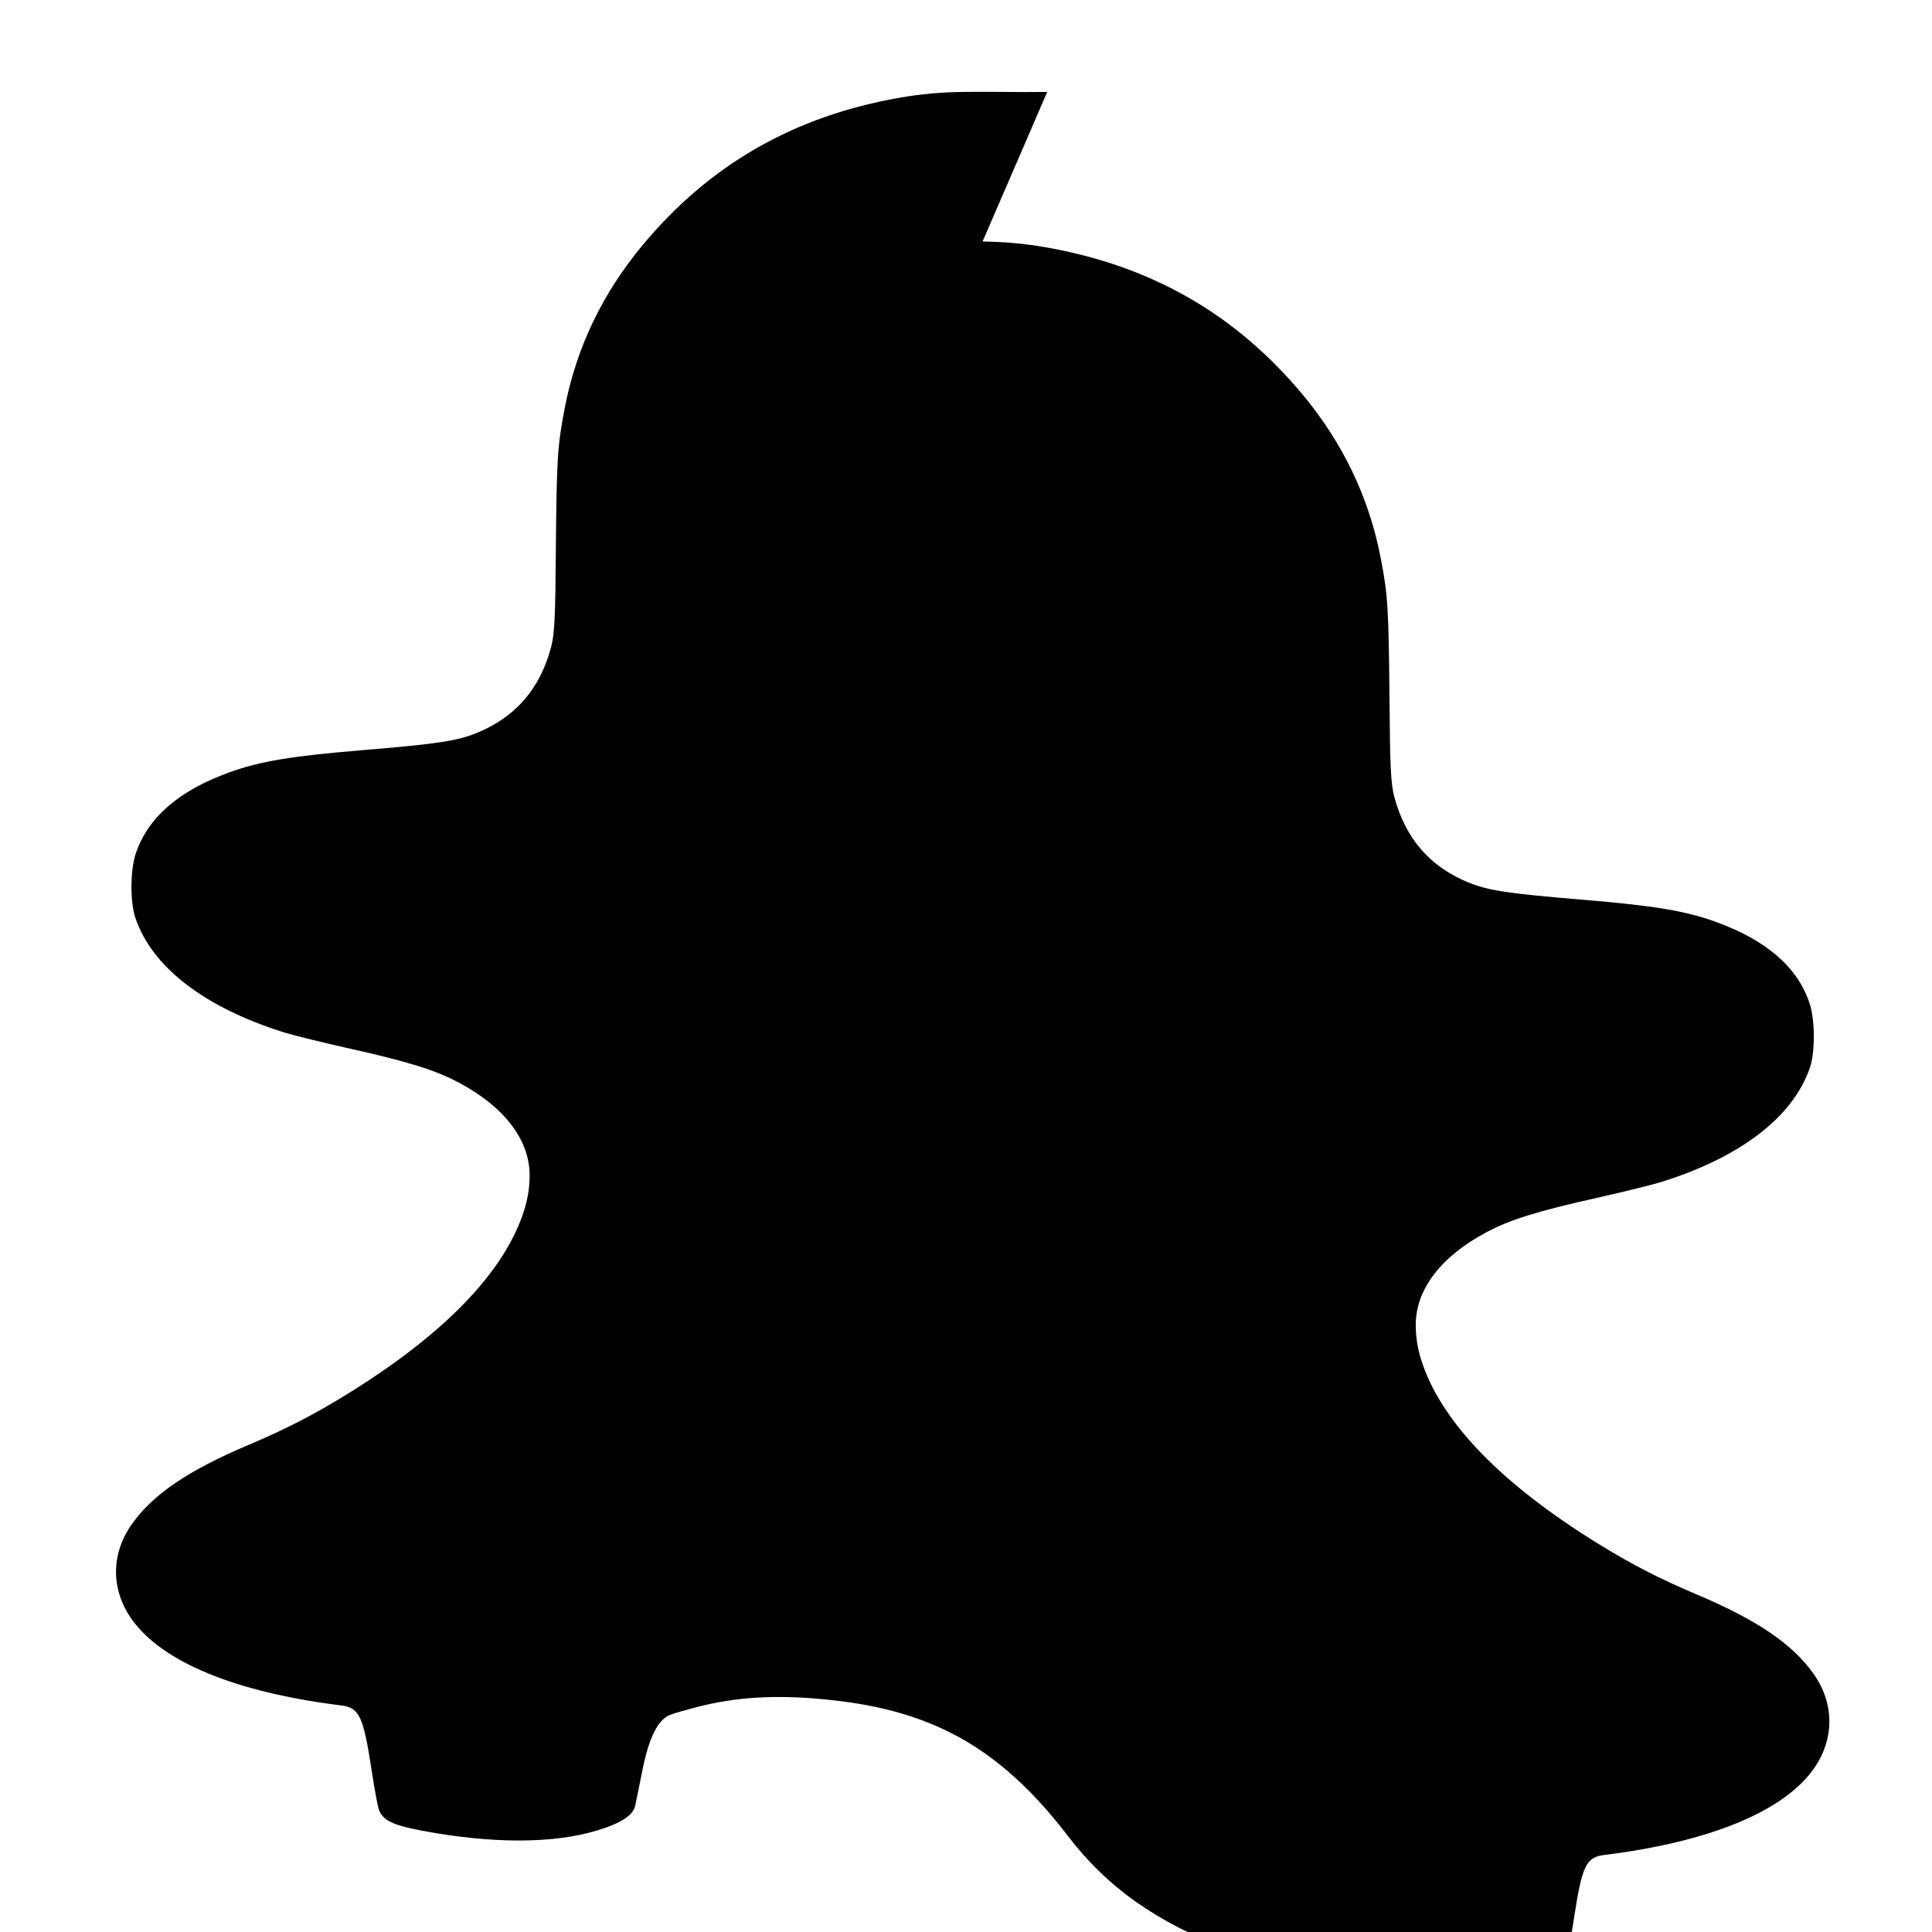
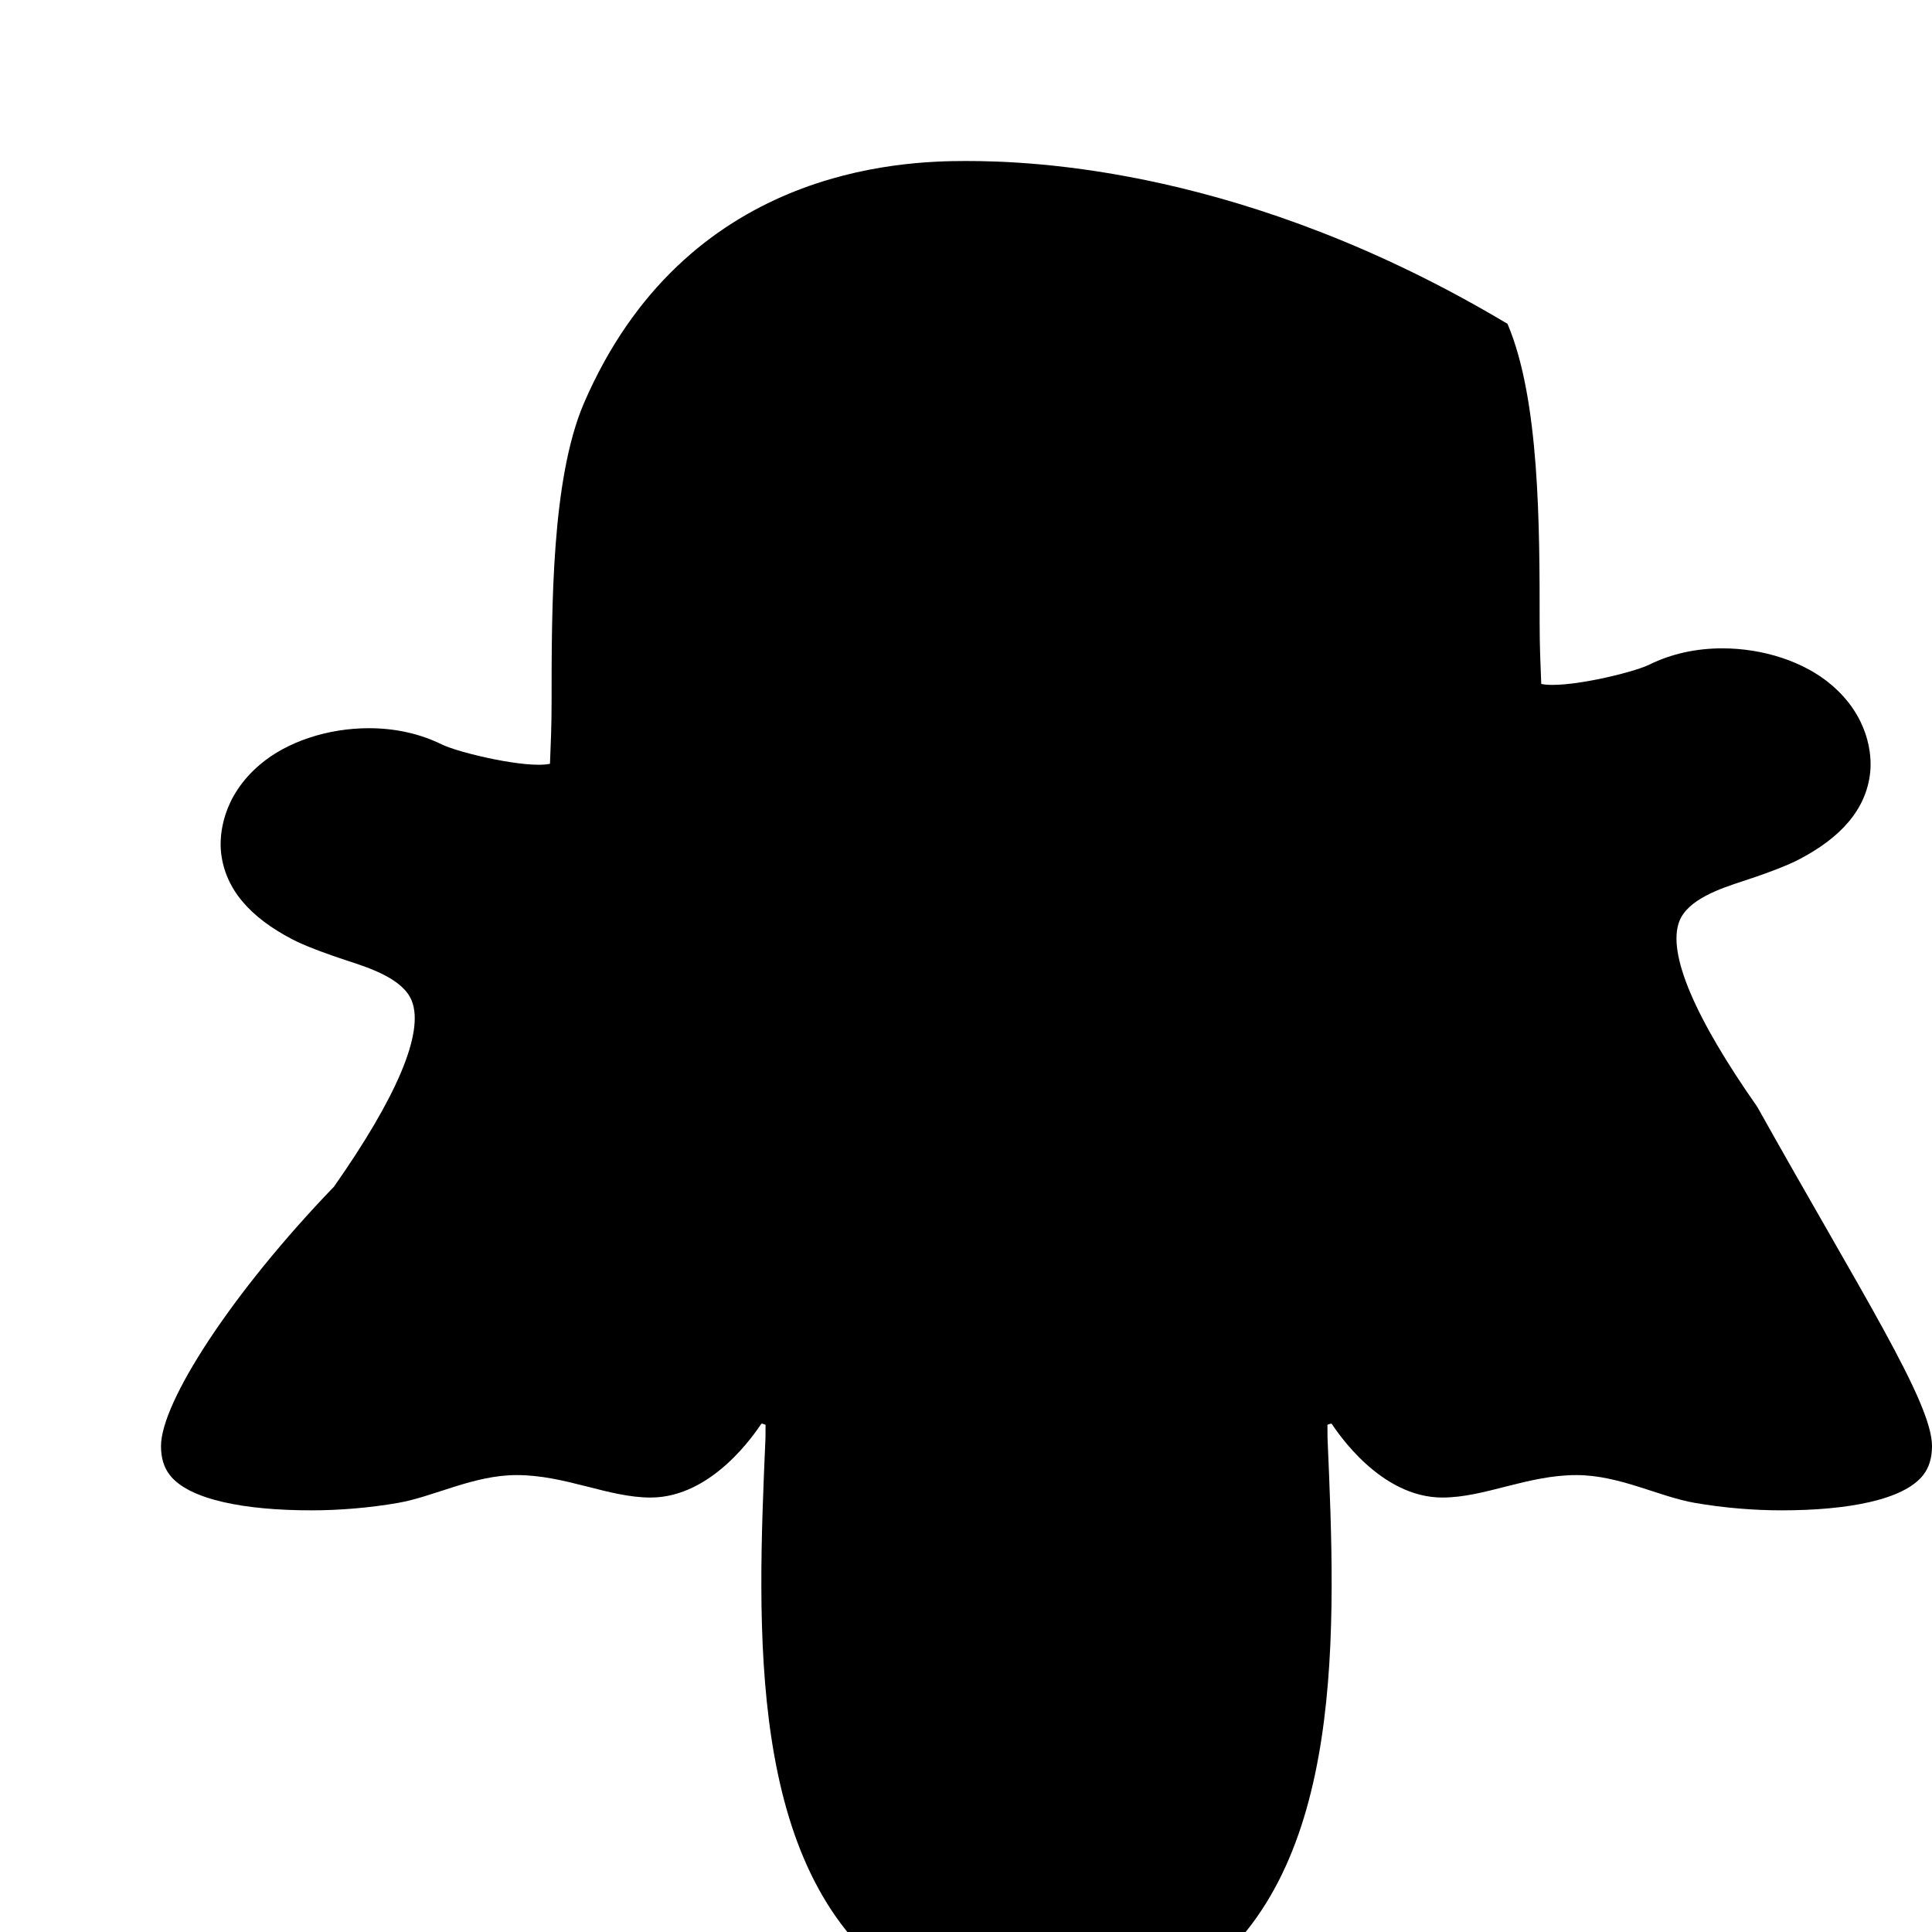
<svg xmlns="http://www.w3.org/2000/svg" viewBox="0 0 24 24" fill="currentColor">
-   <path d="M12.206 3c.262.003.52.026.773.07 1.324.229 2.378.836 3.214 1.845.482.583.814 1.258.96 2.024.088.462.097.606.108 1.753.006.825.016 1.043.059 1.205.138.518.442.87.923 1.066.245.1.494.137 1.41.213.894.074 1.28.138 1.662.276.63.229 1.014.562 1.163 1.008.07.207.072.605.006.8-.207.613-.86 1.115-1.85 1.424-.11.034-.458.12-.774.191-.766.171-1.104.276-1.4.435-.562.3-.873.71-.873 1.147 0 .147.021.285.064.424.238.77.992 1.552 2.222 2.308.405.249.75.426 1.2.616.75.317 1.19.614 1.453.984.265.37.265.82 0 1.19-.38.529-1.295.903-2.603 1.065-.22.027-.272.139-.37.783-.038.251-.082.486-.097.522-.053.123-.167.181-.525.264-.543.127-1.309.127-2.18.002-.49-.07-.961-.195-1.48-.392-.905-.344-1.515-.774-2.01-1.422-.482-.63-.98-1.058-1.542-1.32-.425-.198-.883-.313-1.466-.37-.615-.06-1.105-.032-1.593.094-.142.037-.294.08-.337.098-.147.058-.258.276-.337.66-.047.227-.088.435-.094.463-.025.123-.17.22-.472.312-.548.167-1.314.167-2.185.002-.358-.068-.472-.126-.525-.25-.015-.035-.06-.27-.097-.522-.099-.643-.15-.755-.37-.782-1.31-.162-2.223-.536-2.603-1.066-.265-.37-.265-.818 0-1.189.262-.37.702-.667 1.452-.984.45-.19.795-.367 1.2-.616 1.23-.756 1.985-1.538 2.223-2.308.043-.139.064-.277.064-.424 0-.437-.311-.847-.873-1.147-.297-.16-.635-.264-1.4-.435-.317-.071-.664-.157-.774-.191-.99-.31-1.644-.811-1.85-1.424-.067-.196-.065-.593.005-.8.15-.446.533-.78 1.163-1.008.383-.138.769-.202 1.662-.276.917-.076 1.166-.113 1.41-.213.482-.196.786-.548.924-1.066.043-.162.053-.38.059-1.205.01-1.147.02-1.291.108-1.753.145-.766.477-1.441.96-2.024.835-1.01 1.89-1.616 3.213-1.845.253-.044.512-.067.773-.07.175-.002.35-.002.525 0 .175.002.35.002.525 0z" />
+   <path d="M12 2c-.814 0-3.487.086-4.749 3.015-.399.94-.399 2.508-.399 3.725v.006c0 .257-.01.504-.02.742-.288.063-1.127-.135-1.343-.24-.279-.137-.586-.202-.907-.202-.507 0-1.017.165-1.355.454-.463.394-.505.867-.481 1.089.05.46.366.809.884 1.079.133.07.367.162.697.27.272.089.683.224.789.497.155.397-.193 1.203-.967 2.306C2.878 16.06 2 17.419 2 17.964c0 .146.036.266.109.359.239.309.936.439 1.759.439.349 0 .721-.031 1.074-.092.451-.078.939-.346 1.476-.346.608 0 1.139.279 1.664.279.772 0 1.303-.811 1.376-.917h.014c.014.005.026.009.038.013l-.001.164c-.103 2.375-.233 5.345 1.604 6.699.532.311 1.164.468 1.887.468.723 0 1.354-.156 1.887-.468 1.837-1.354 1.707-4.324 1.604-6.699l-.001-.164c.013-.004.025-.008.038-.013h.014c.073.106.604.917 1.376.917.524 0 1.056-.279 1.664-.279.537 0 1.025.269 1.476.346.353.061.725.092 1.074.092.823 0 1.52-.13 1.759-.439.073-.093.109-.213.109-.359 0-.545-.878-1.904-2.171-4.215-.774-1.103-1.122-1.909-.967-2.306.106-.273.517-.408.789-.497.33-.108.564-.2.697-.27.518-.27.834-.619.884-1.079.024-.222-.018-.695-.481-1.089-.338-.289-.848-.454-1.355-.454-.321 0-.628.065-.907.202-.215.105-1.056.303-1.343.24-.01-.238-.02-.485-.02-.742v-.006c0-1.217 0-2.785-.399-3.725C15.487 2.086 12.814 2 12 2z" />
</svg>
